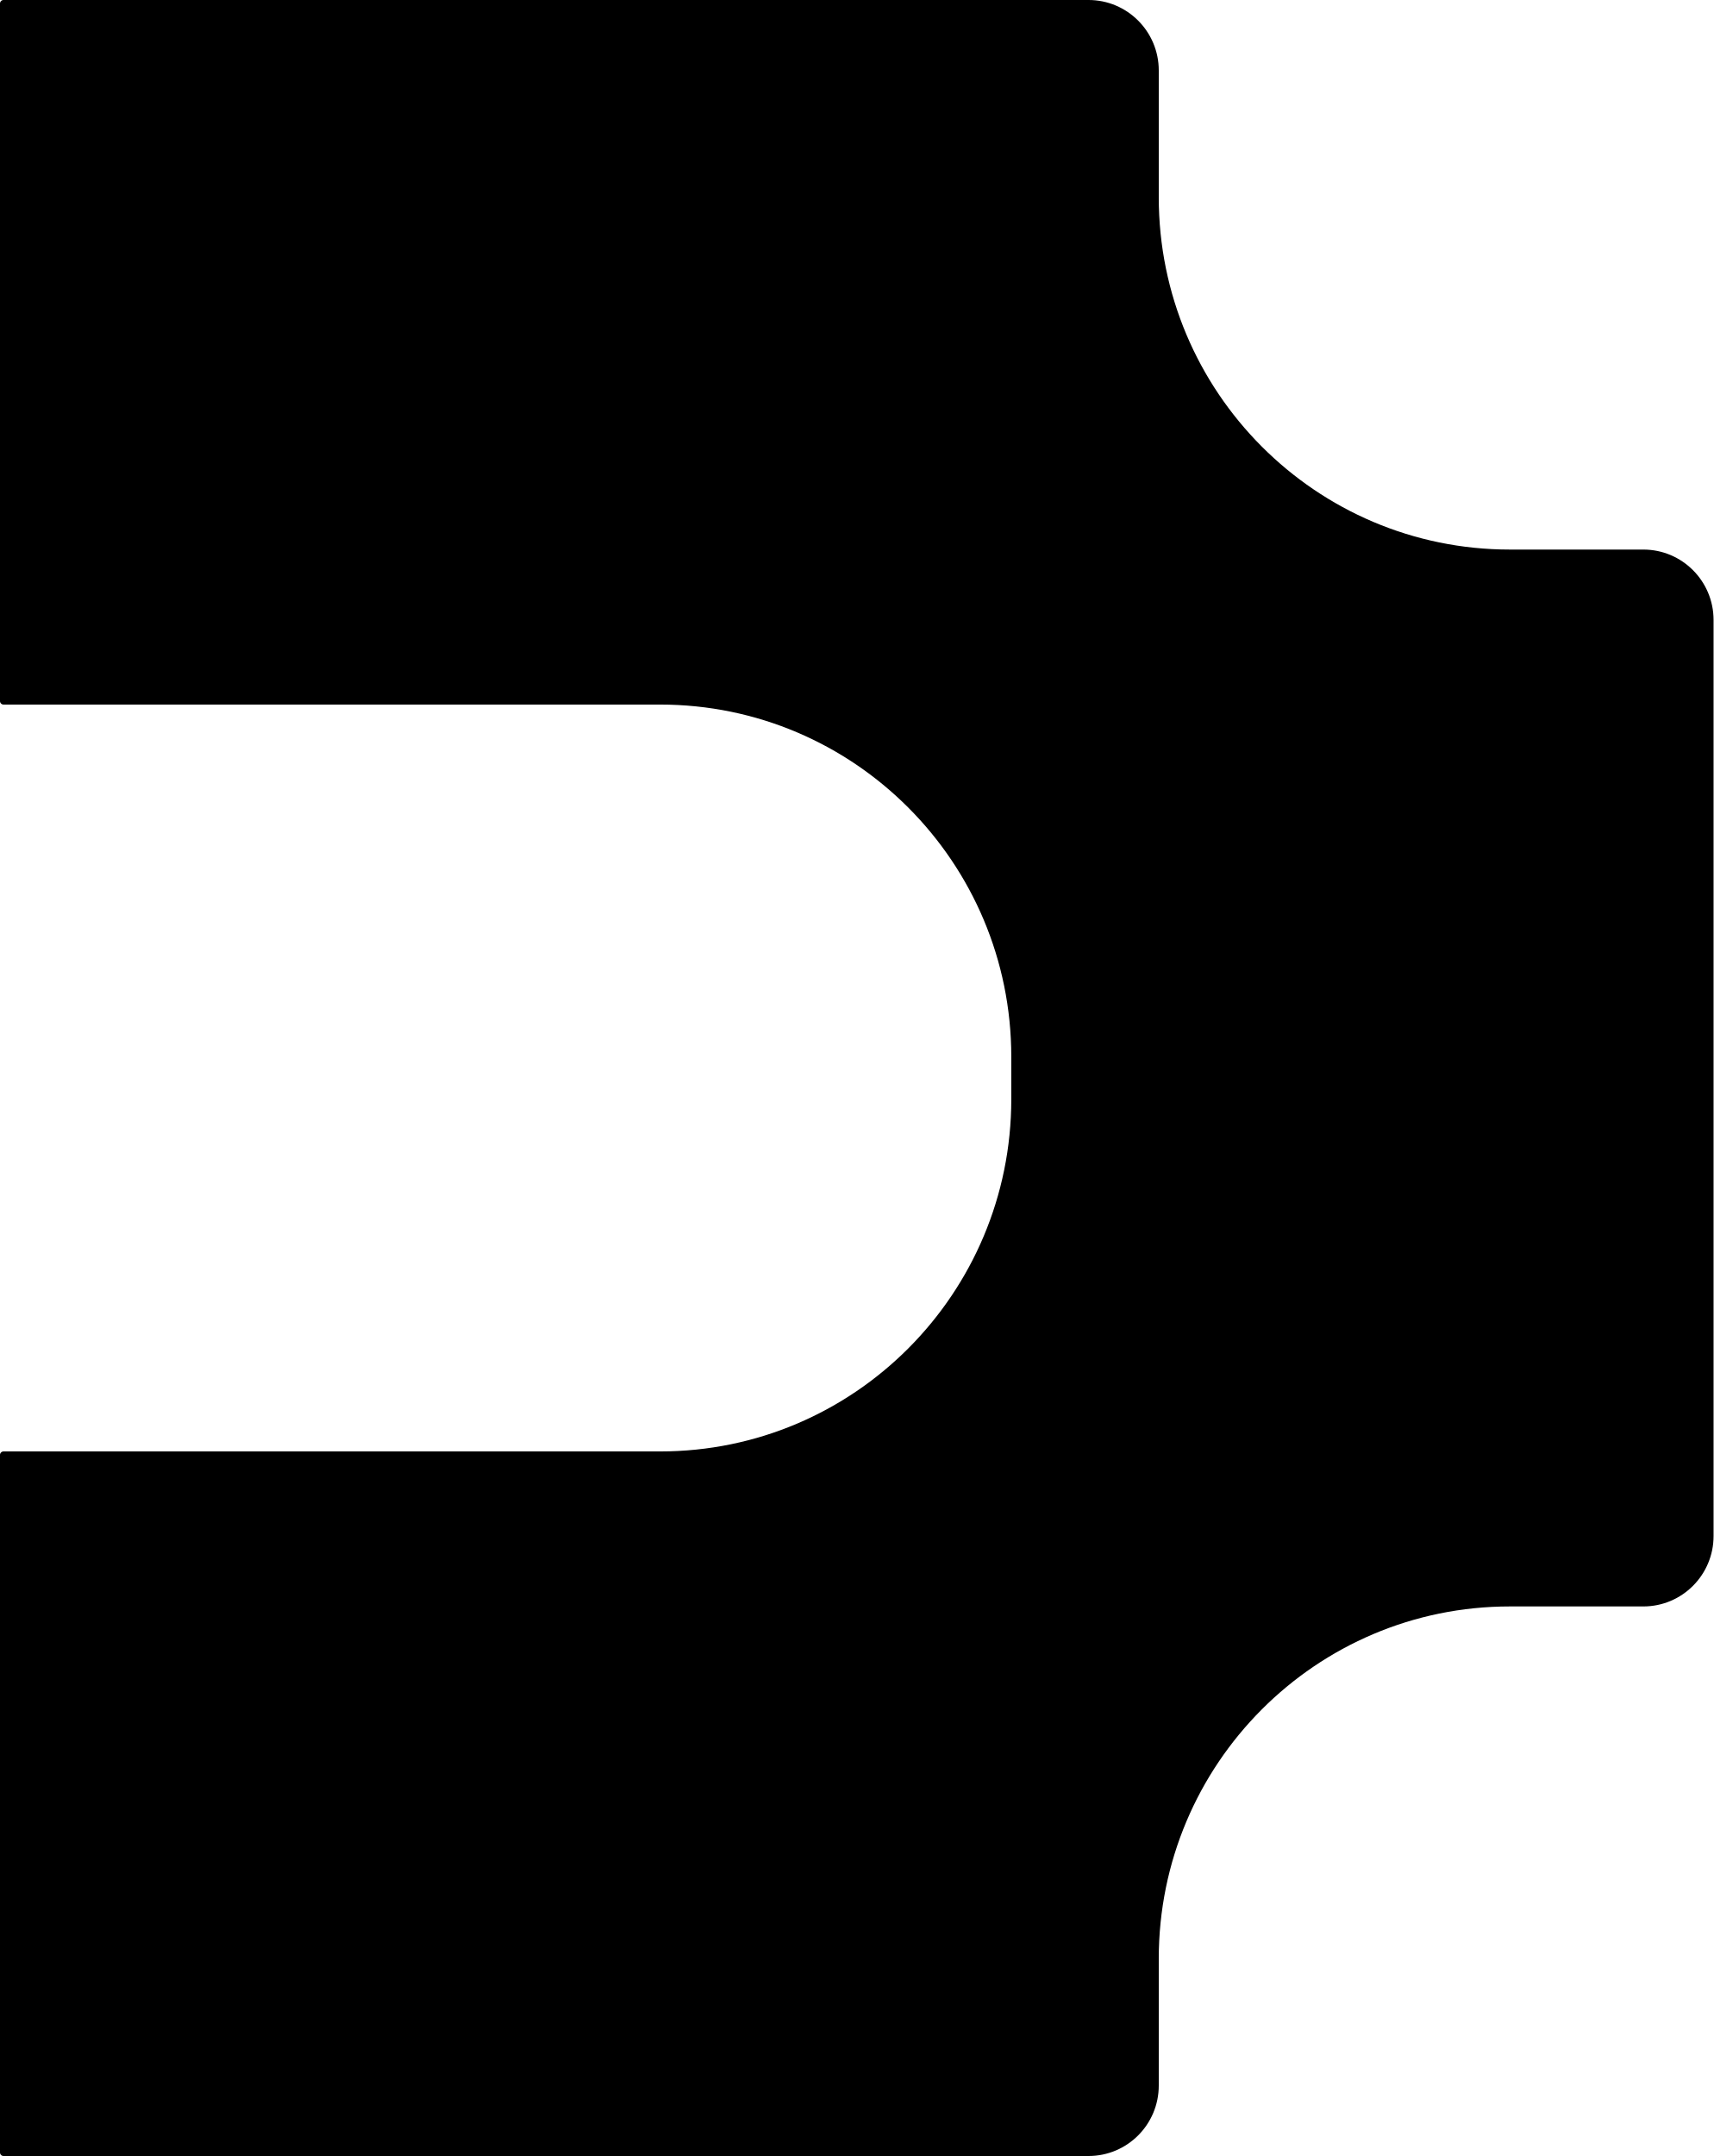
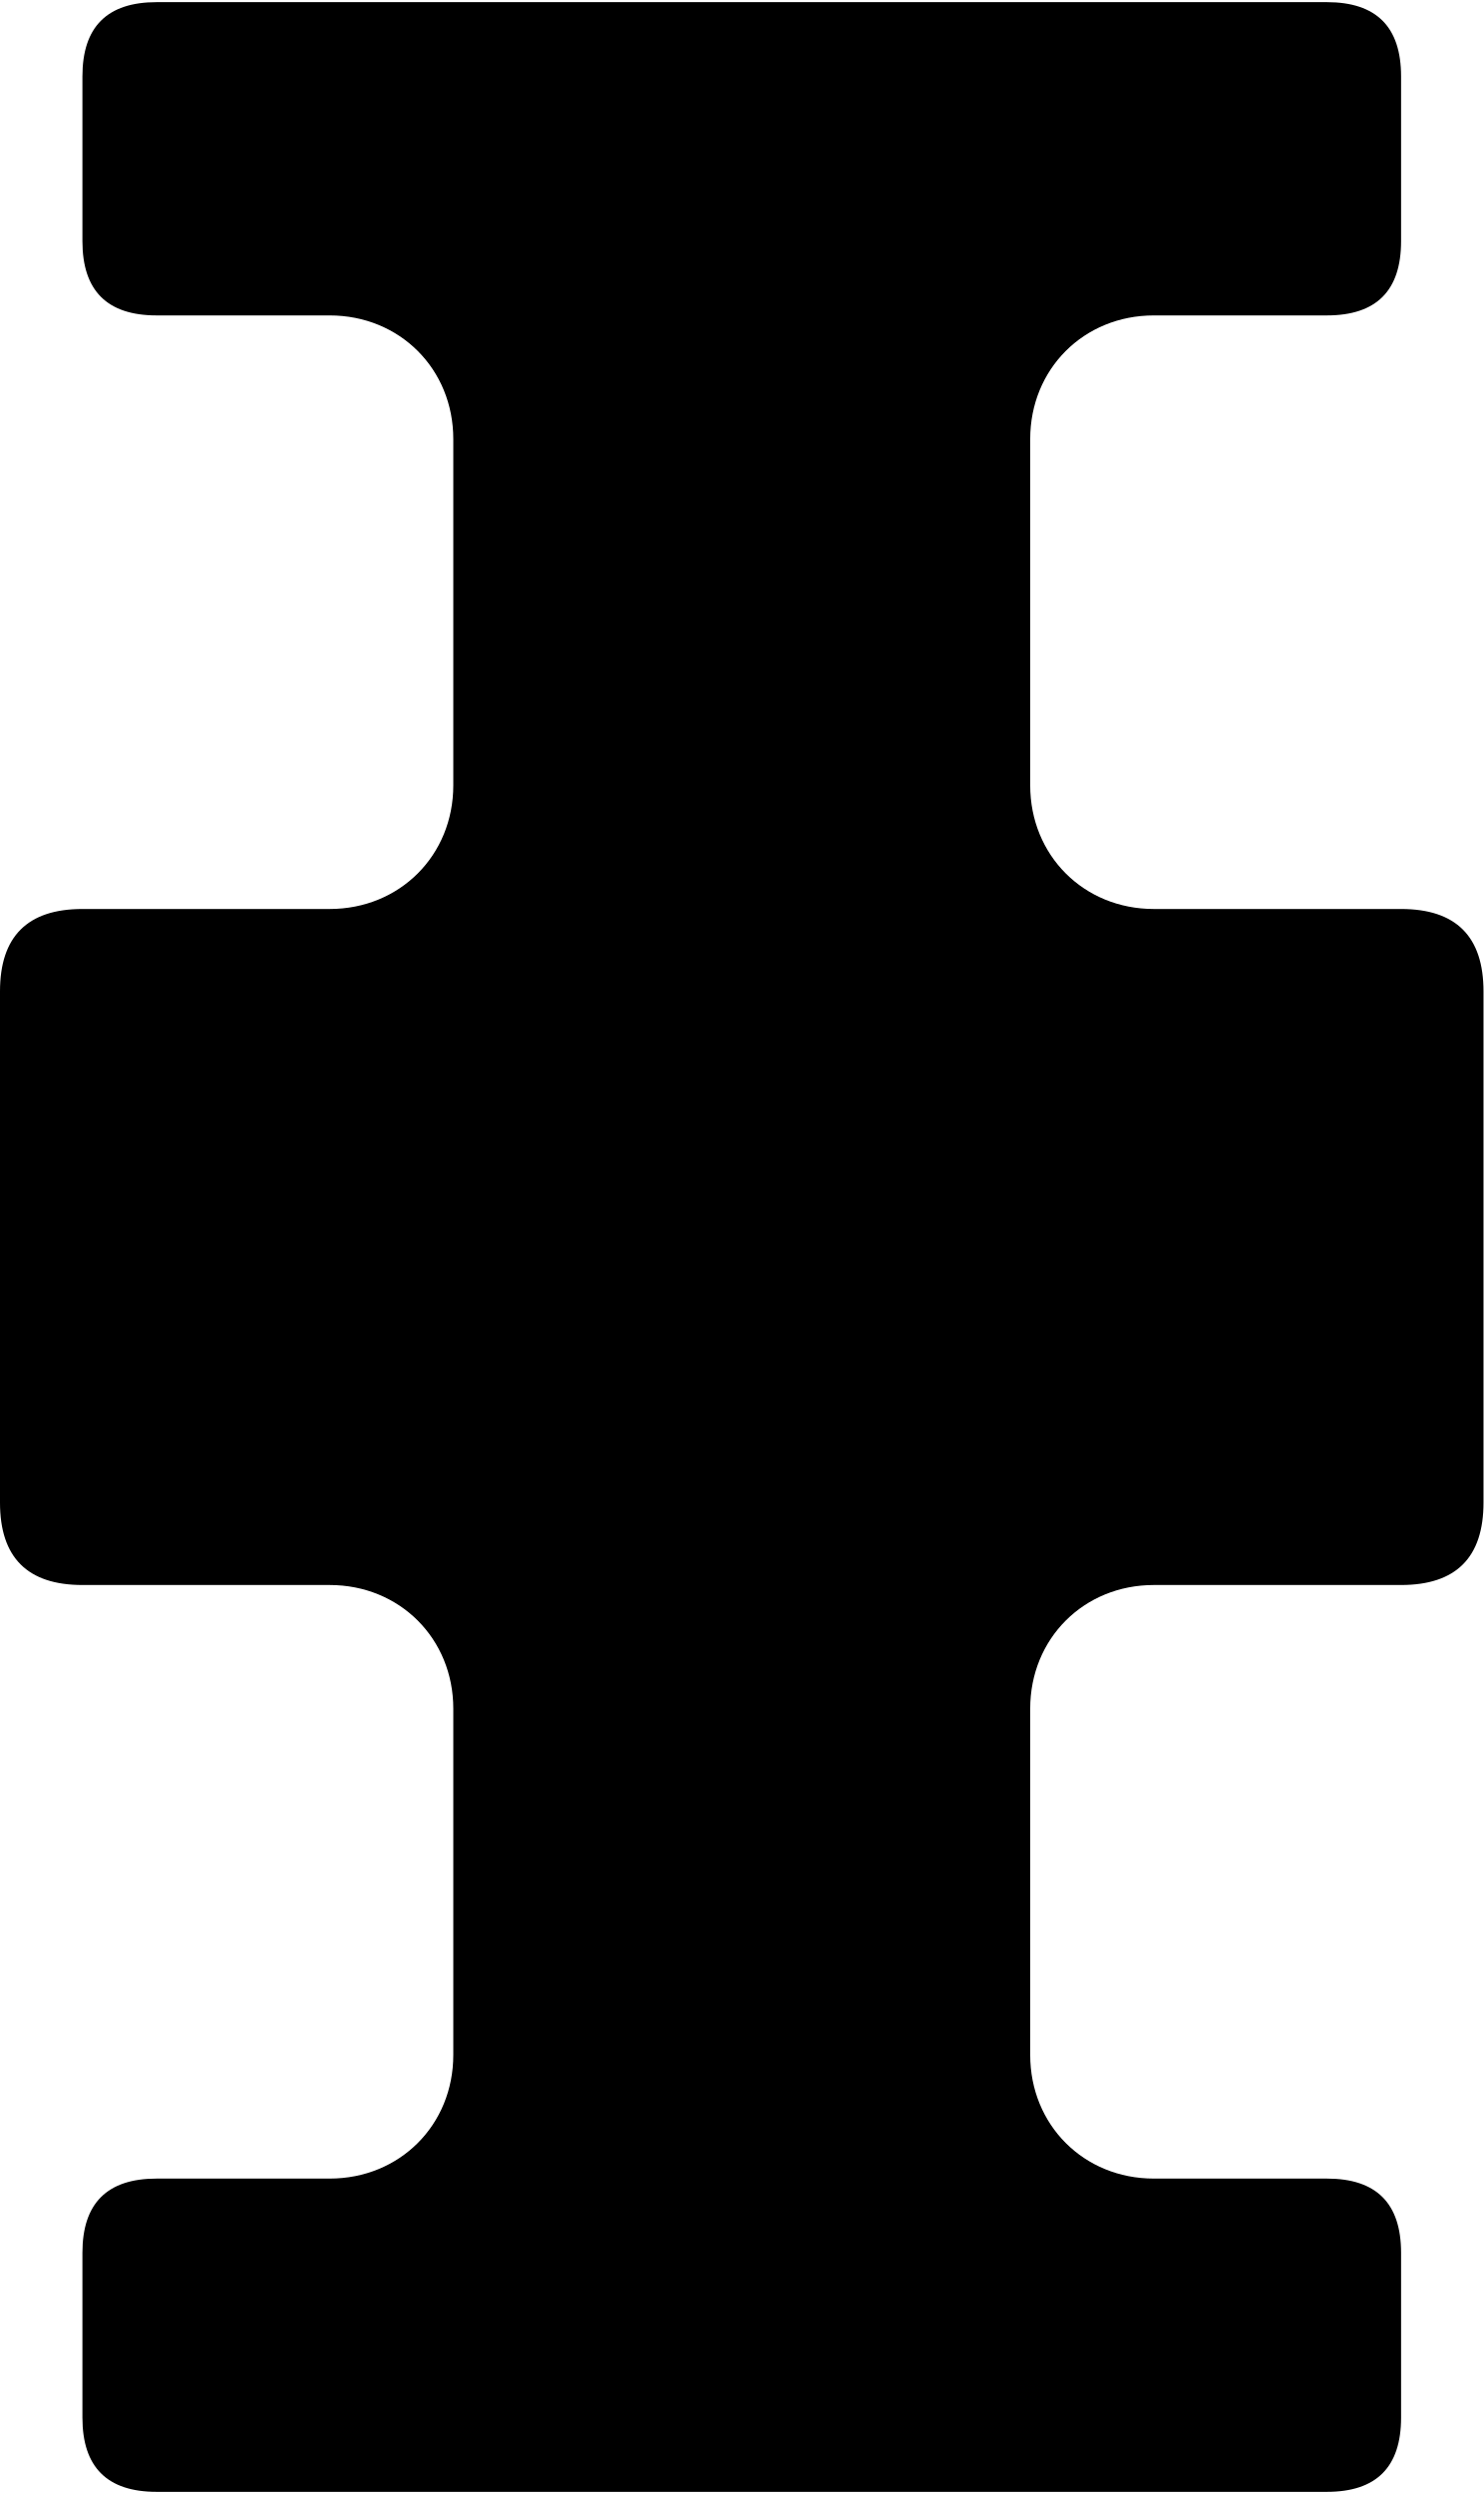
- <svg xmlns="http://www.w3.org/2000/svg" width="159" height="200" viewBox="0 0 159 200" fill="none">
-   <path d="M101.004 0C104.603 1.05271e-07 107.52 2.926 107.52 6.536V18.301C107.52 36.349 122.108 50.98 140.102 50.98H152.484C156.083 50.98 159 53.907 159 57.516V142.484C159 146.093 156.083 149.02 152.484 149.02H140.102C122.108 149.02 107.52 163.651 107.52 181.699V193.464C107.52 197.074 104.603 200 101.004 200H0.326C0.146 200 0 199.854 0 199.673V134.967C0 134.787 0.146 134.641 0.326 134.641H61.254C79.249 134.641 93.836 120.009 93.836 101.961V98.039C93.836 79.991 79.249 65.359 61.254 65.359H0.326C0.146 65.359 0 65.213 0 65.033V0.327C0 0.146 0.146 0 0.326 0H101.004Z" fill="black" />
+ <svg xmlns="http://www.w3.org/2000/svg" width="119" height="200" viewBox="0 0 360 604">
+   <path d="M38 0H322Q340 0 340 18V58Q340 76 322 76H280C263 76 250 89 250 106V190C250 207 263 220 280 220H340Q360 220 360 240V364Q360 384 340 384H280C263 384 250 397 250 414V498C250 515 263 528 280 528H322Q340 528 340 546V586Q340 604 322 604H38Q20 604 20 586V546Q20 528 38 528H80C97 528 110 515 110 498V414C110 397 97 384 80 384H20Q0 384 0 364V240Q0 220 20 220H80C97 220 110 207 110 190V106C110 89 97 76 80 76H38Q20 76 20 58V18Q20 0 38 0Z" fill="black" />
</svg>
